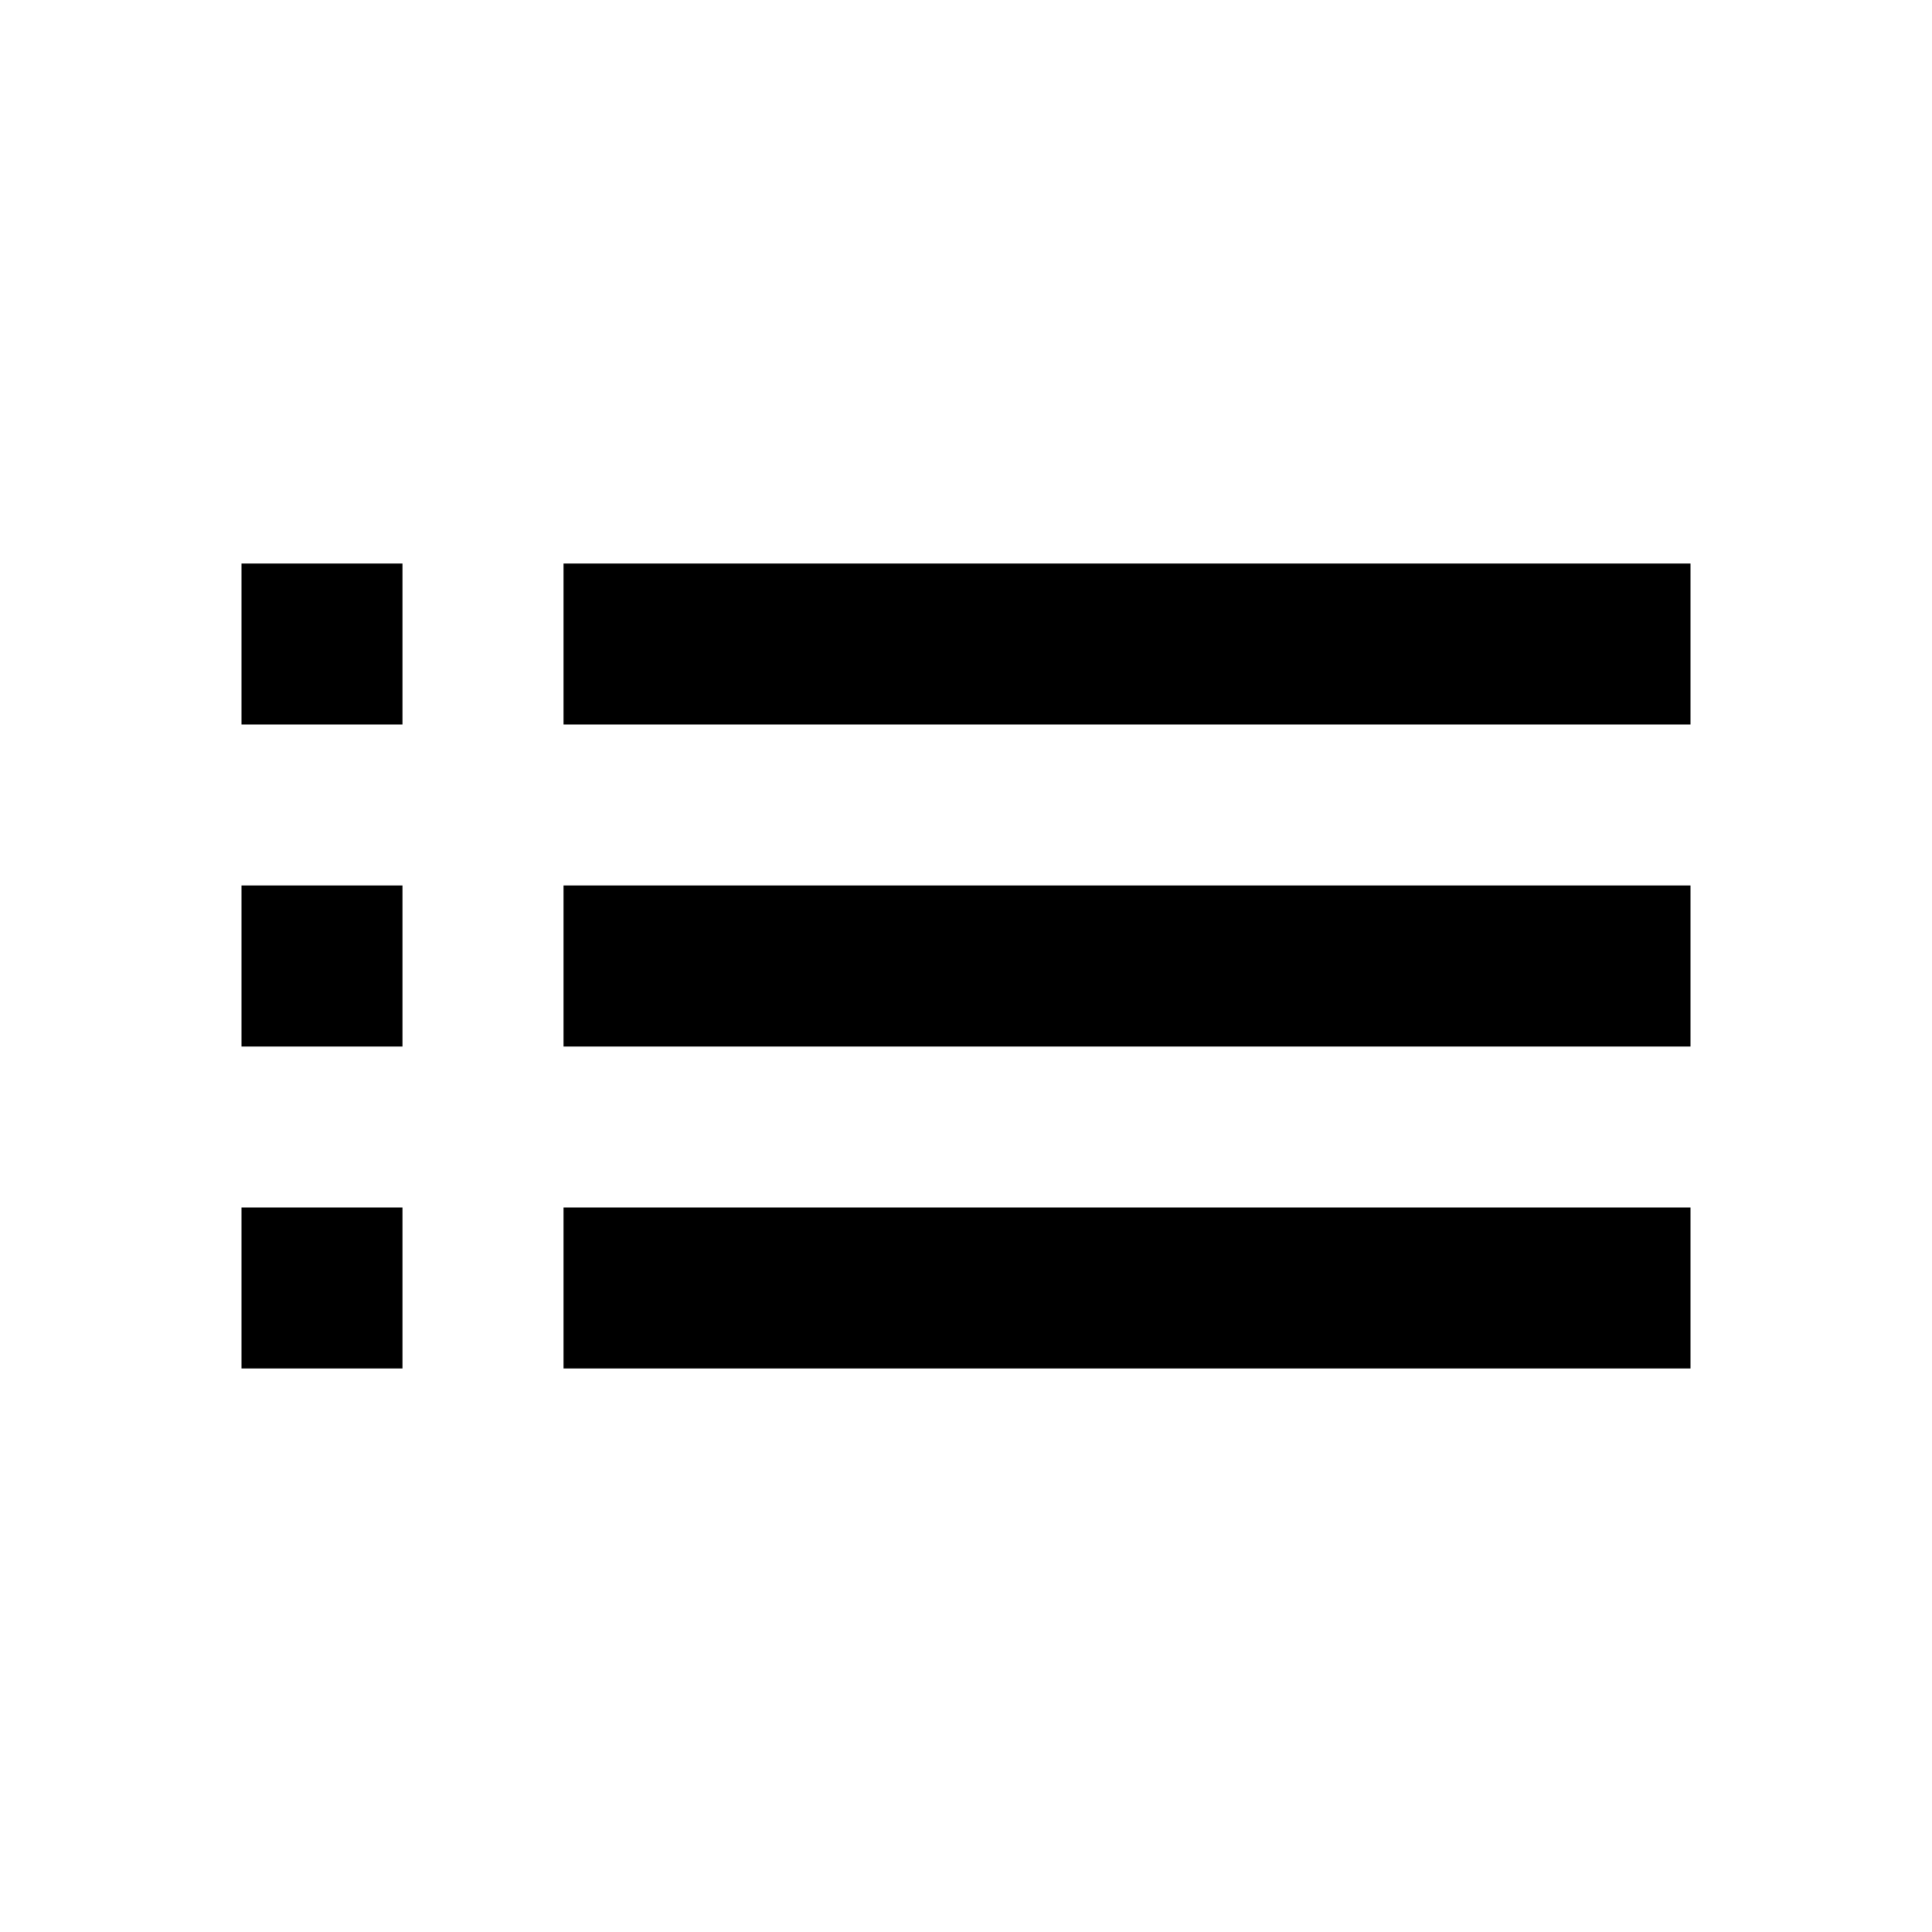
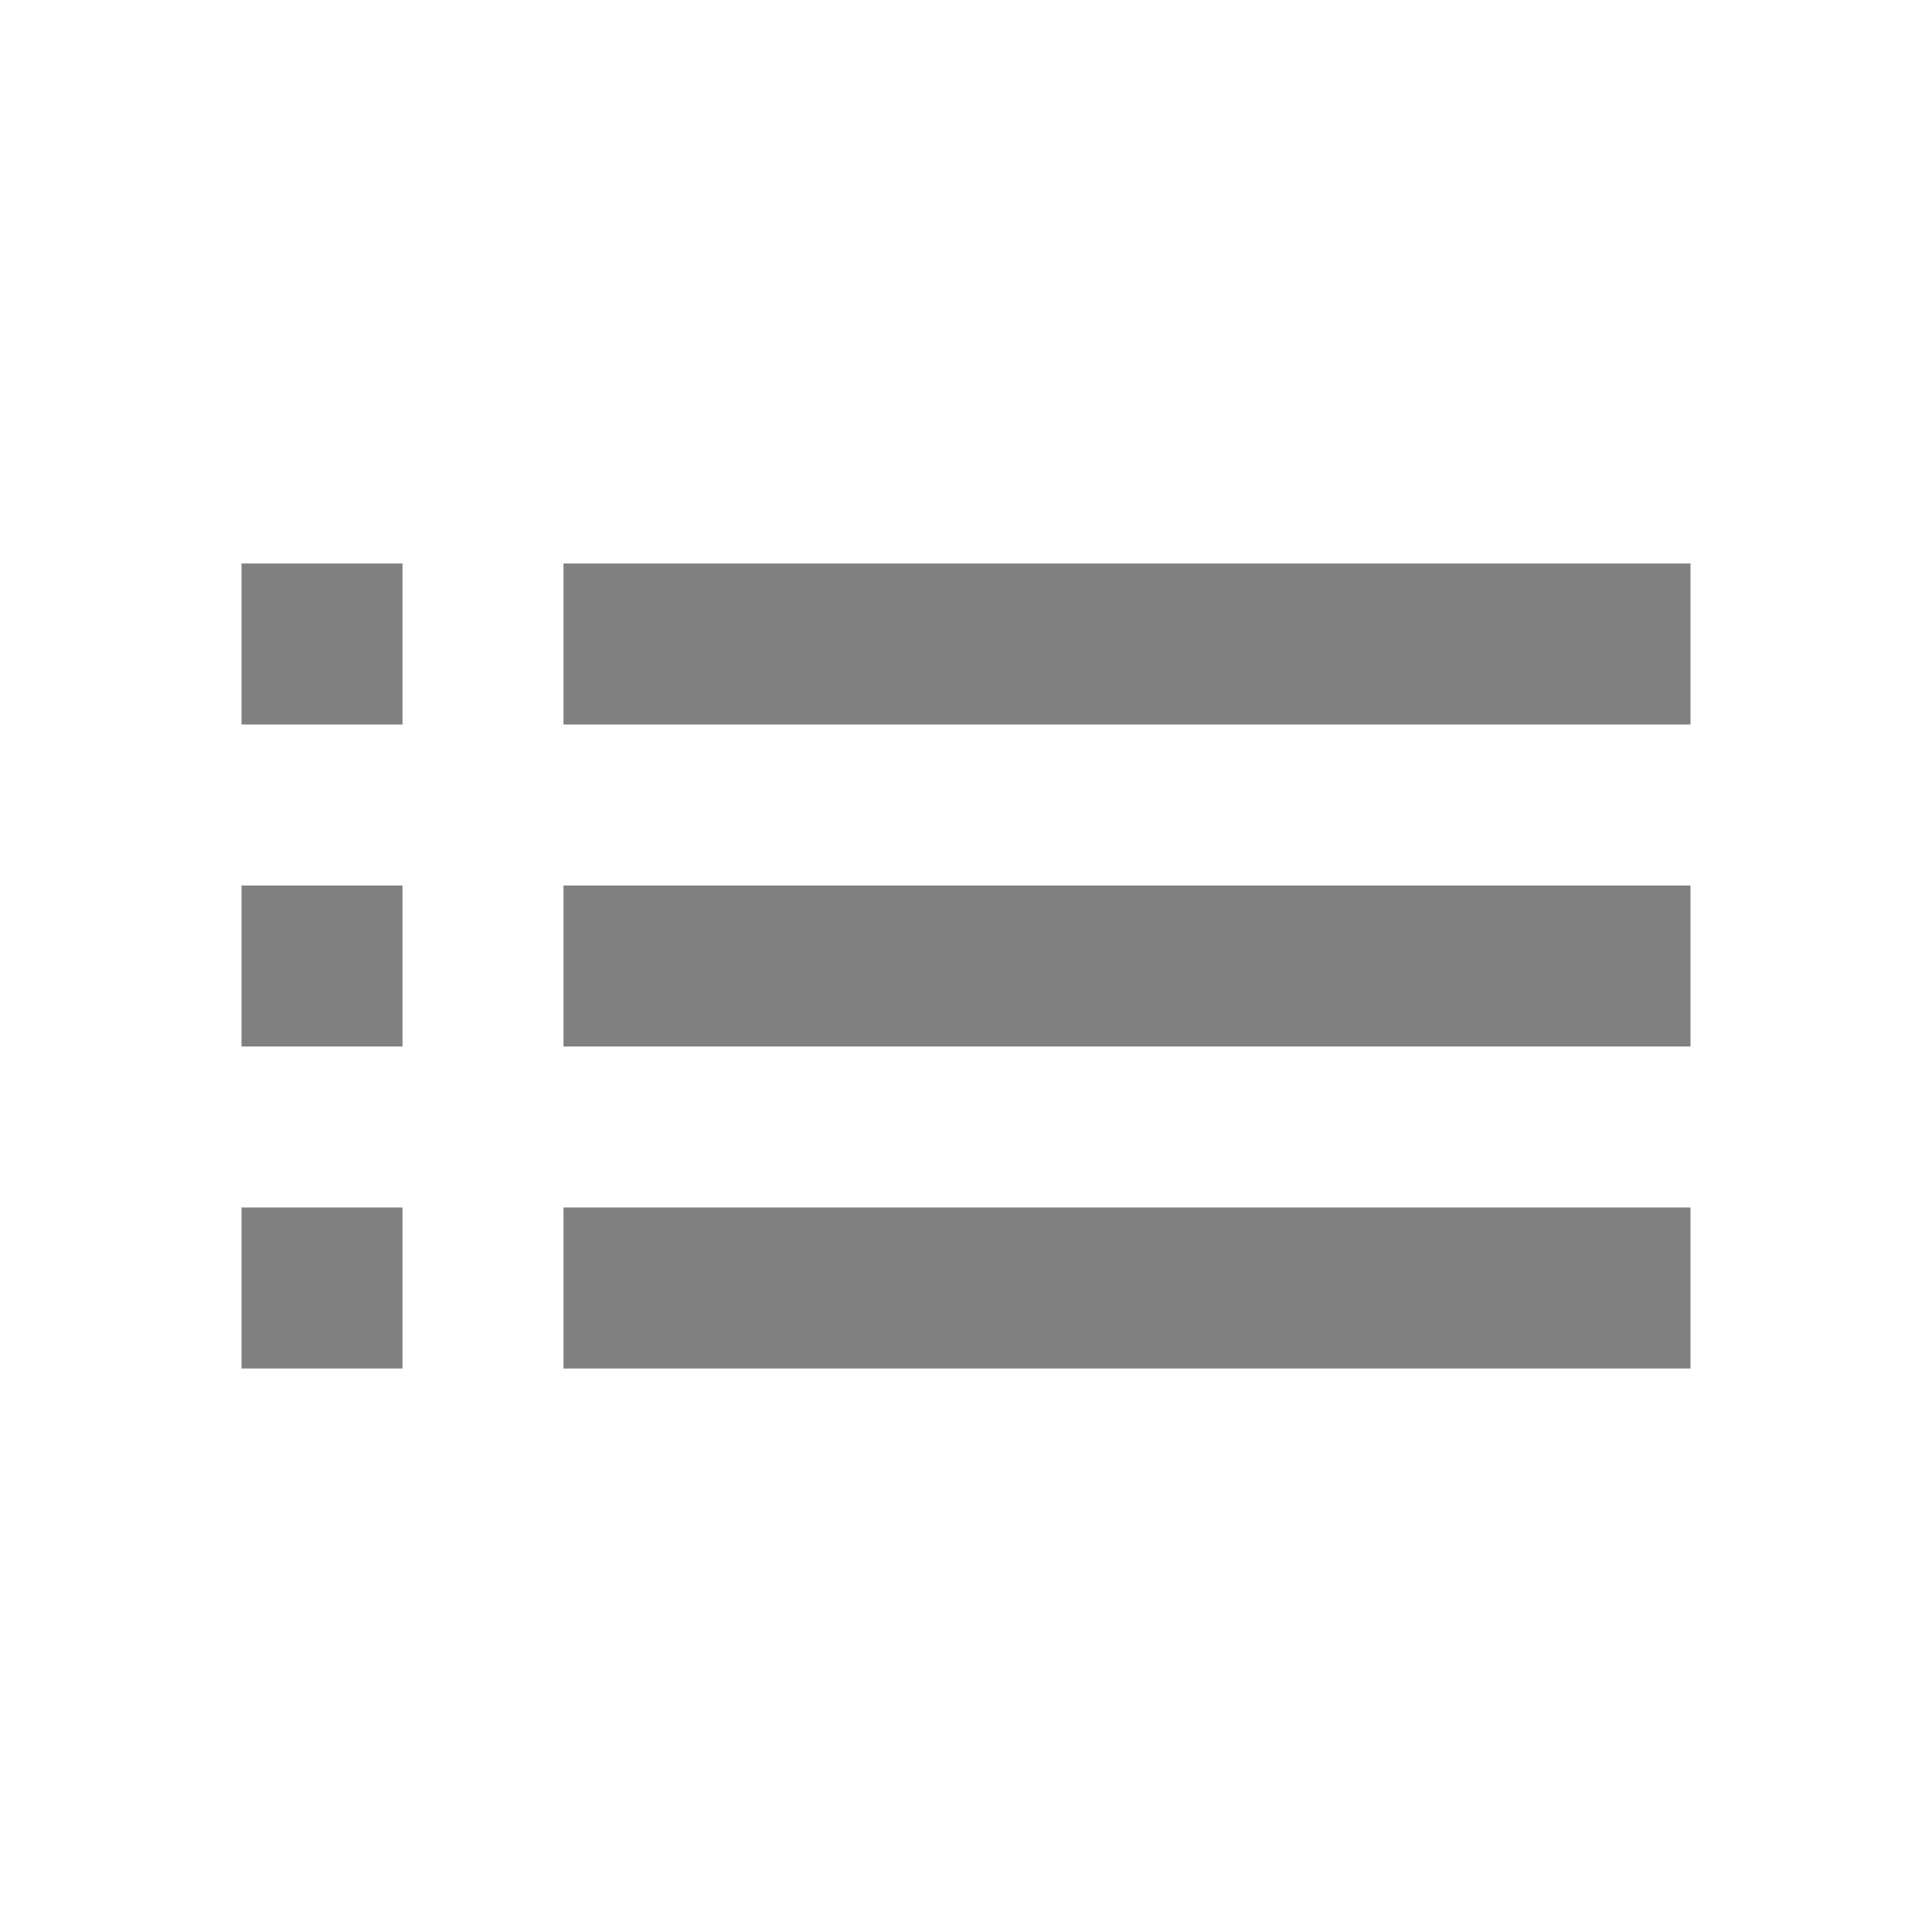
- <svg xmlns="http://www.w3.org/2000/svg" width="24" height="24" viewBox="0 0 24 24">
+ <svg xmlns="http://www.w3.org/2000/svg" width="24" height="24" viewBox="0 0 24 24" fill="grey">
  <path d="M3 13h2v-2H3v2zm0 4h2v-2H3v2zm0-8h2V7H3v2zm4 4h14v-2H7v2zm0 4h14v-2H7v2zM7 7v2h14V7H7z" />
  <path d="M0 0h24v24H0z" fill="none" />
</svg>
